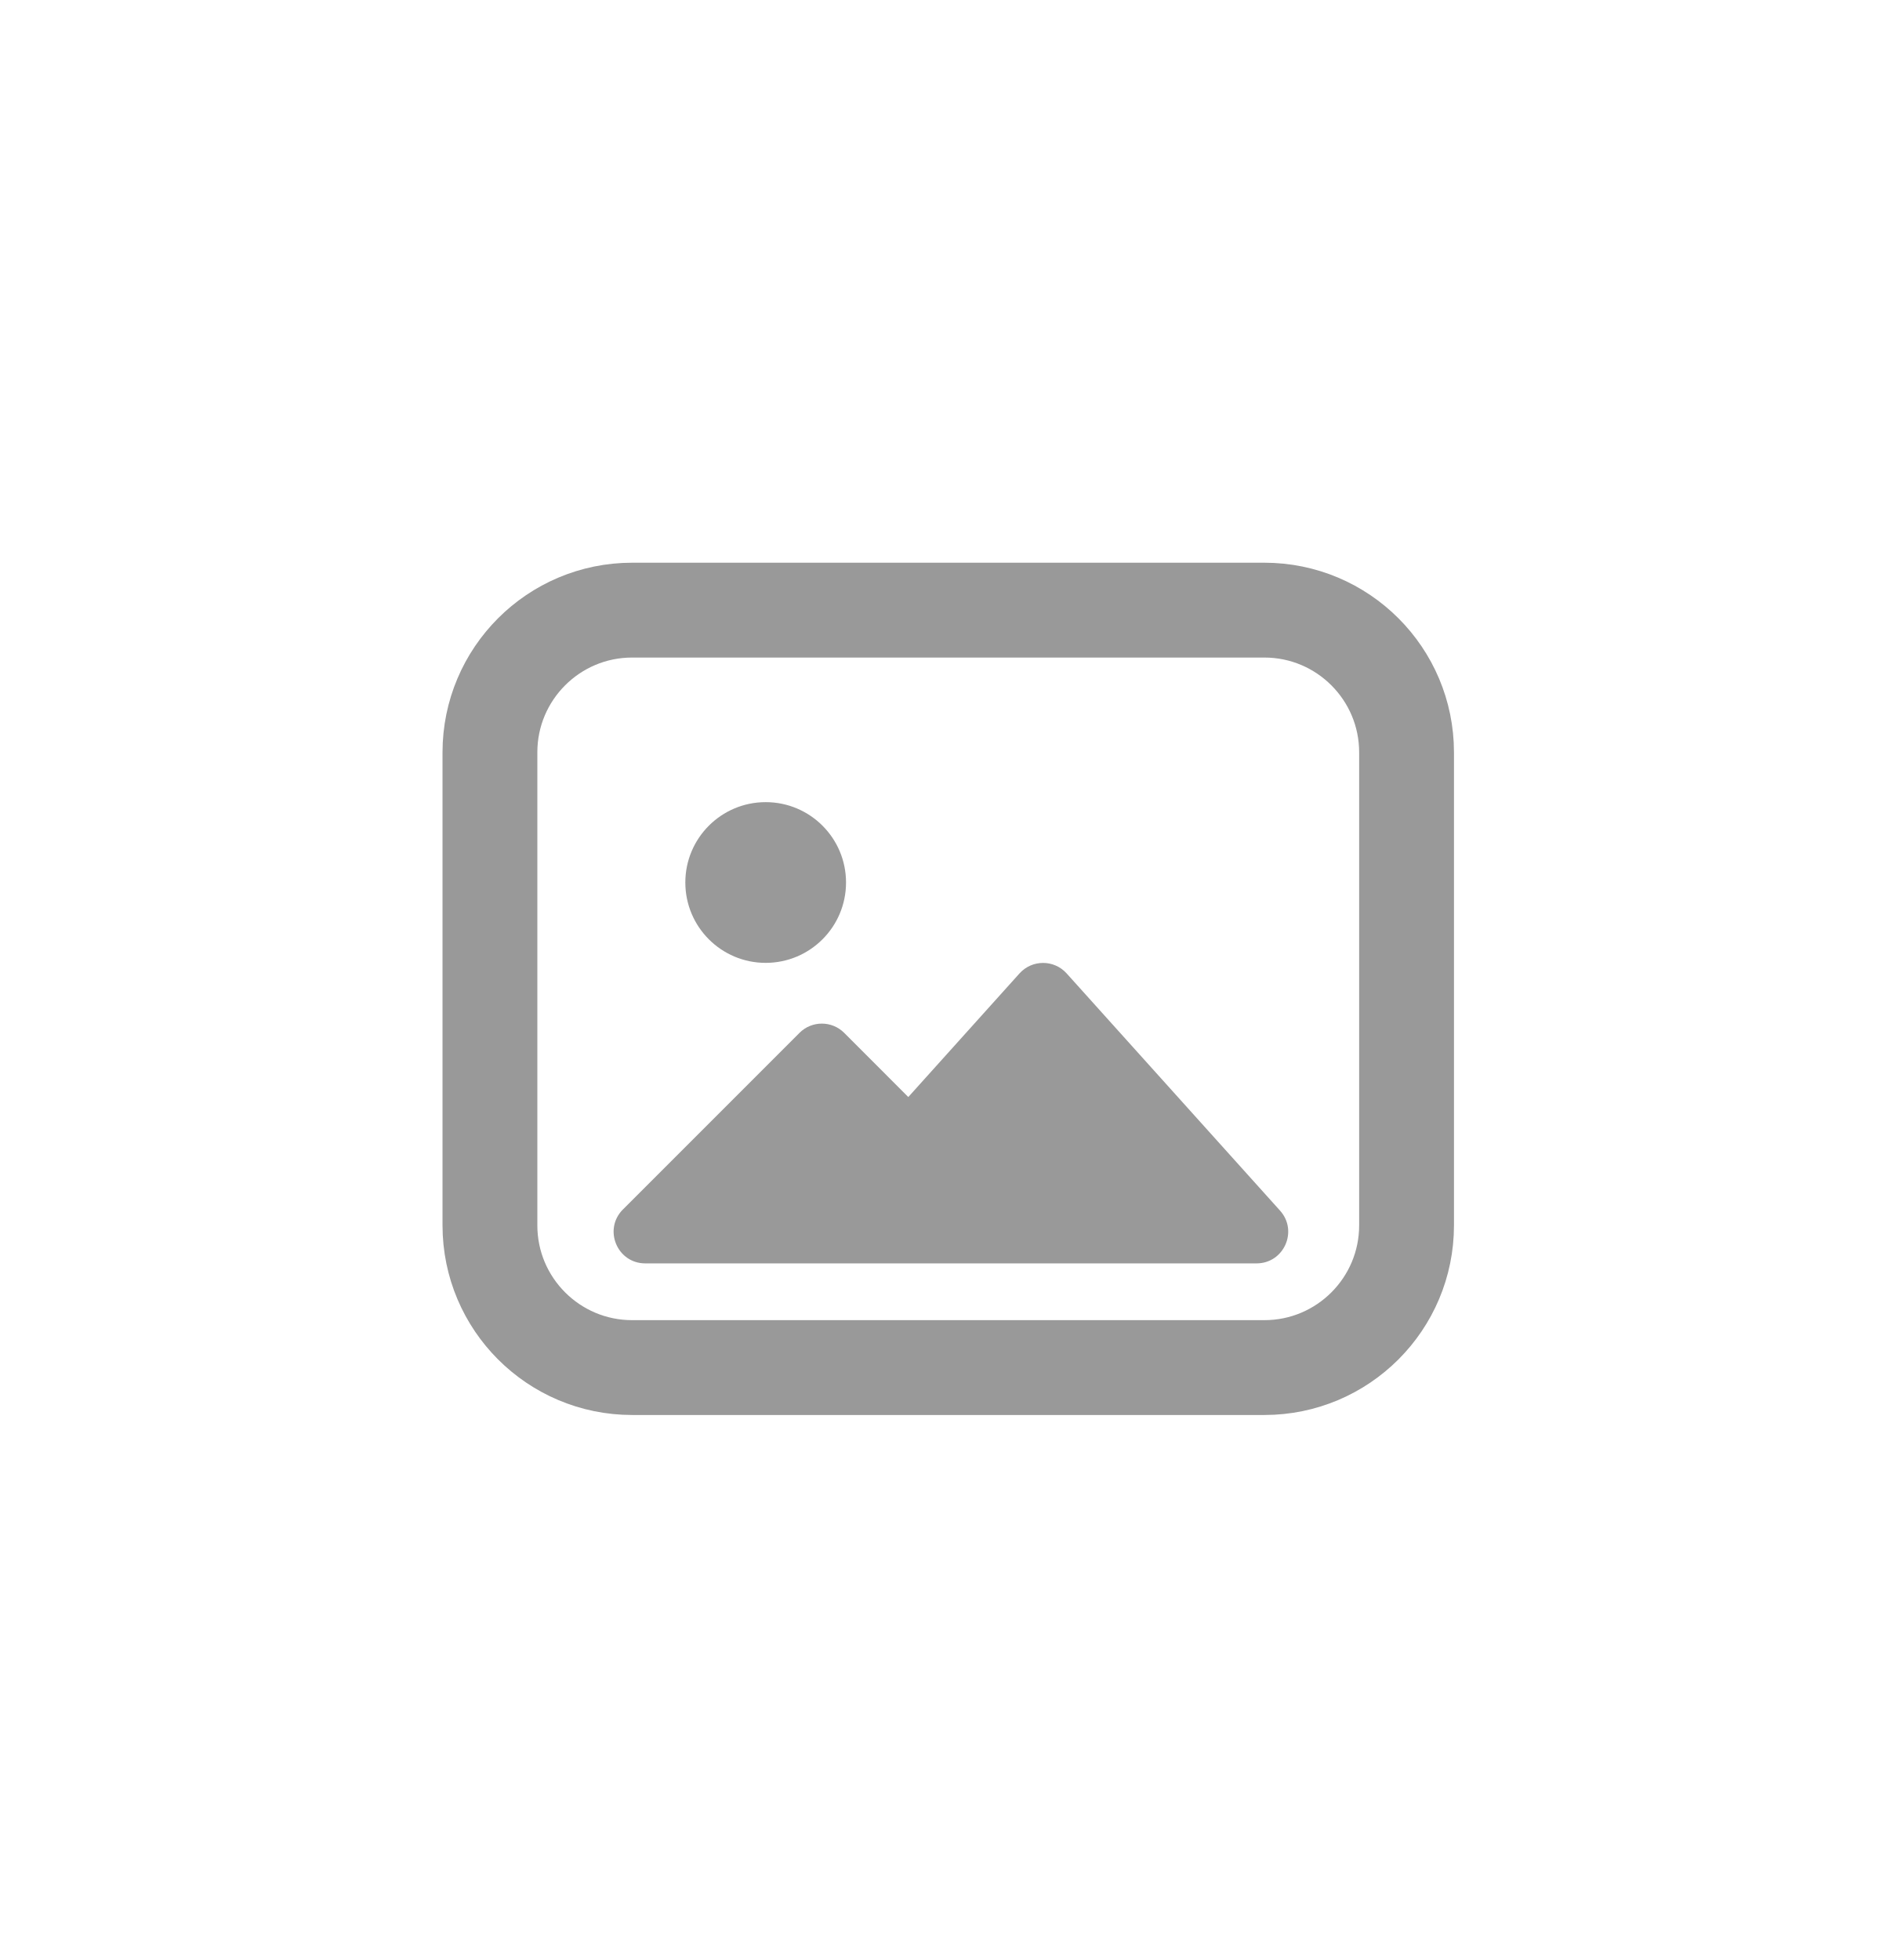
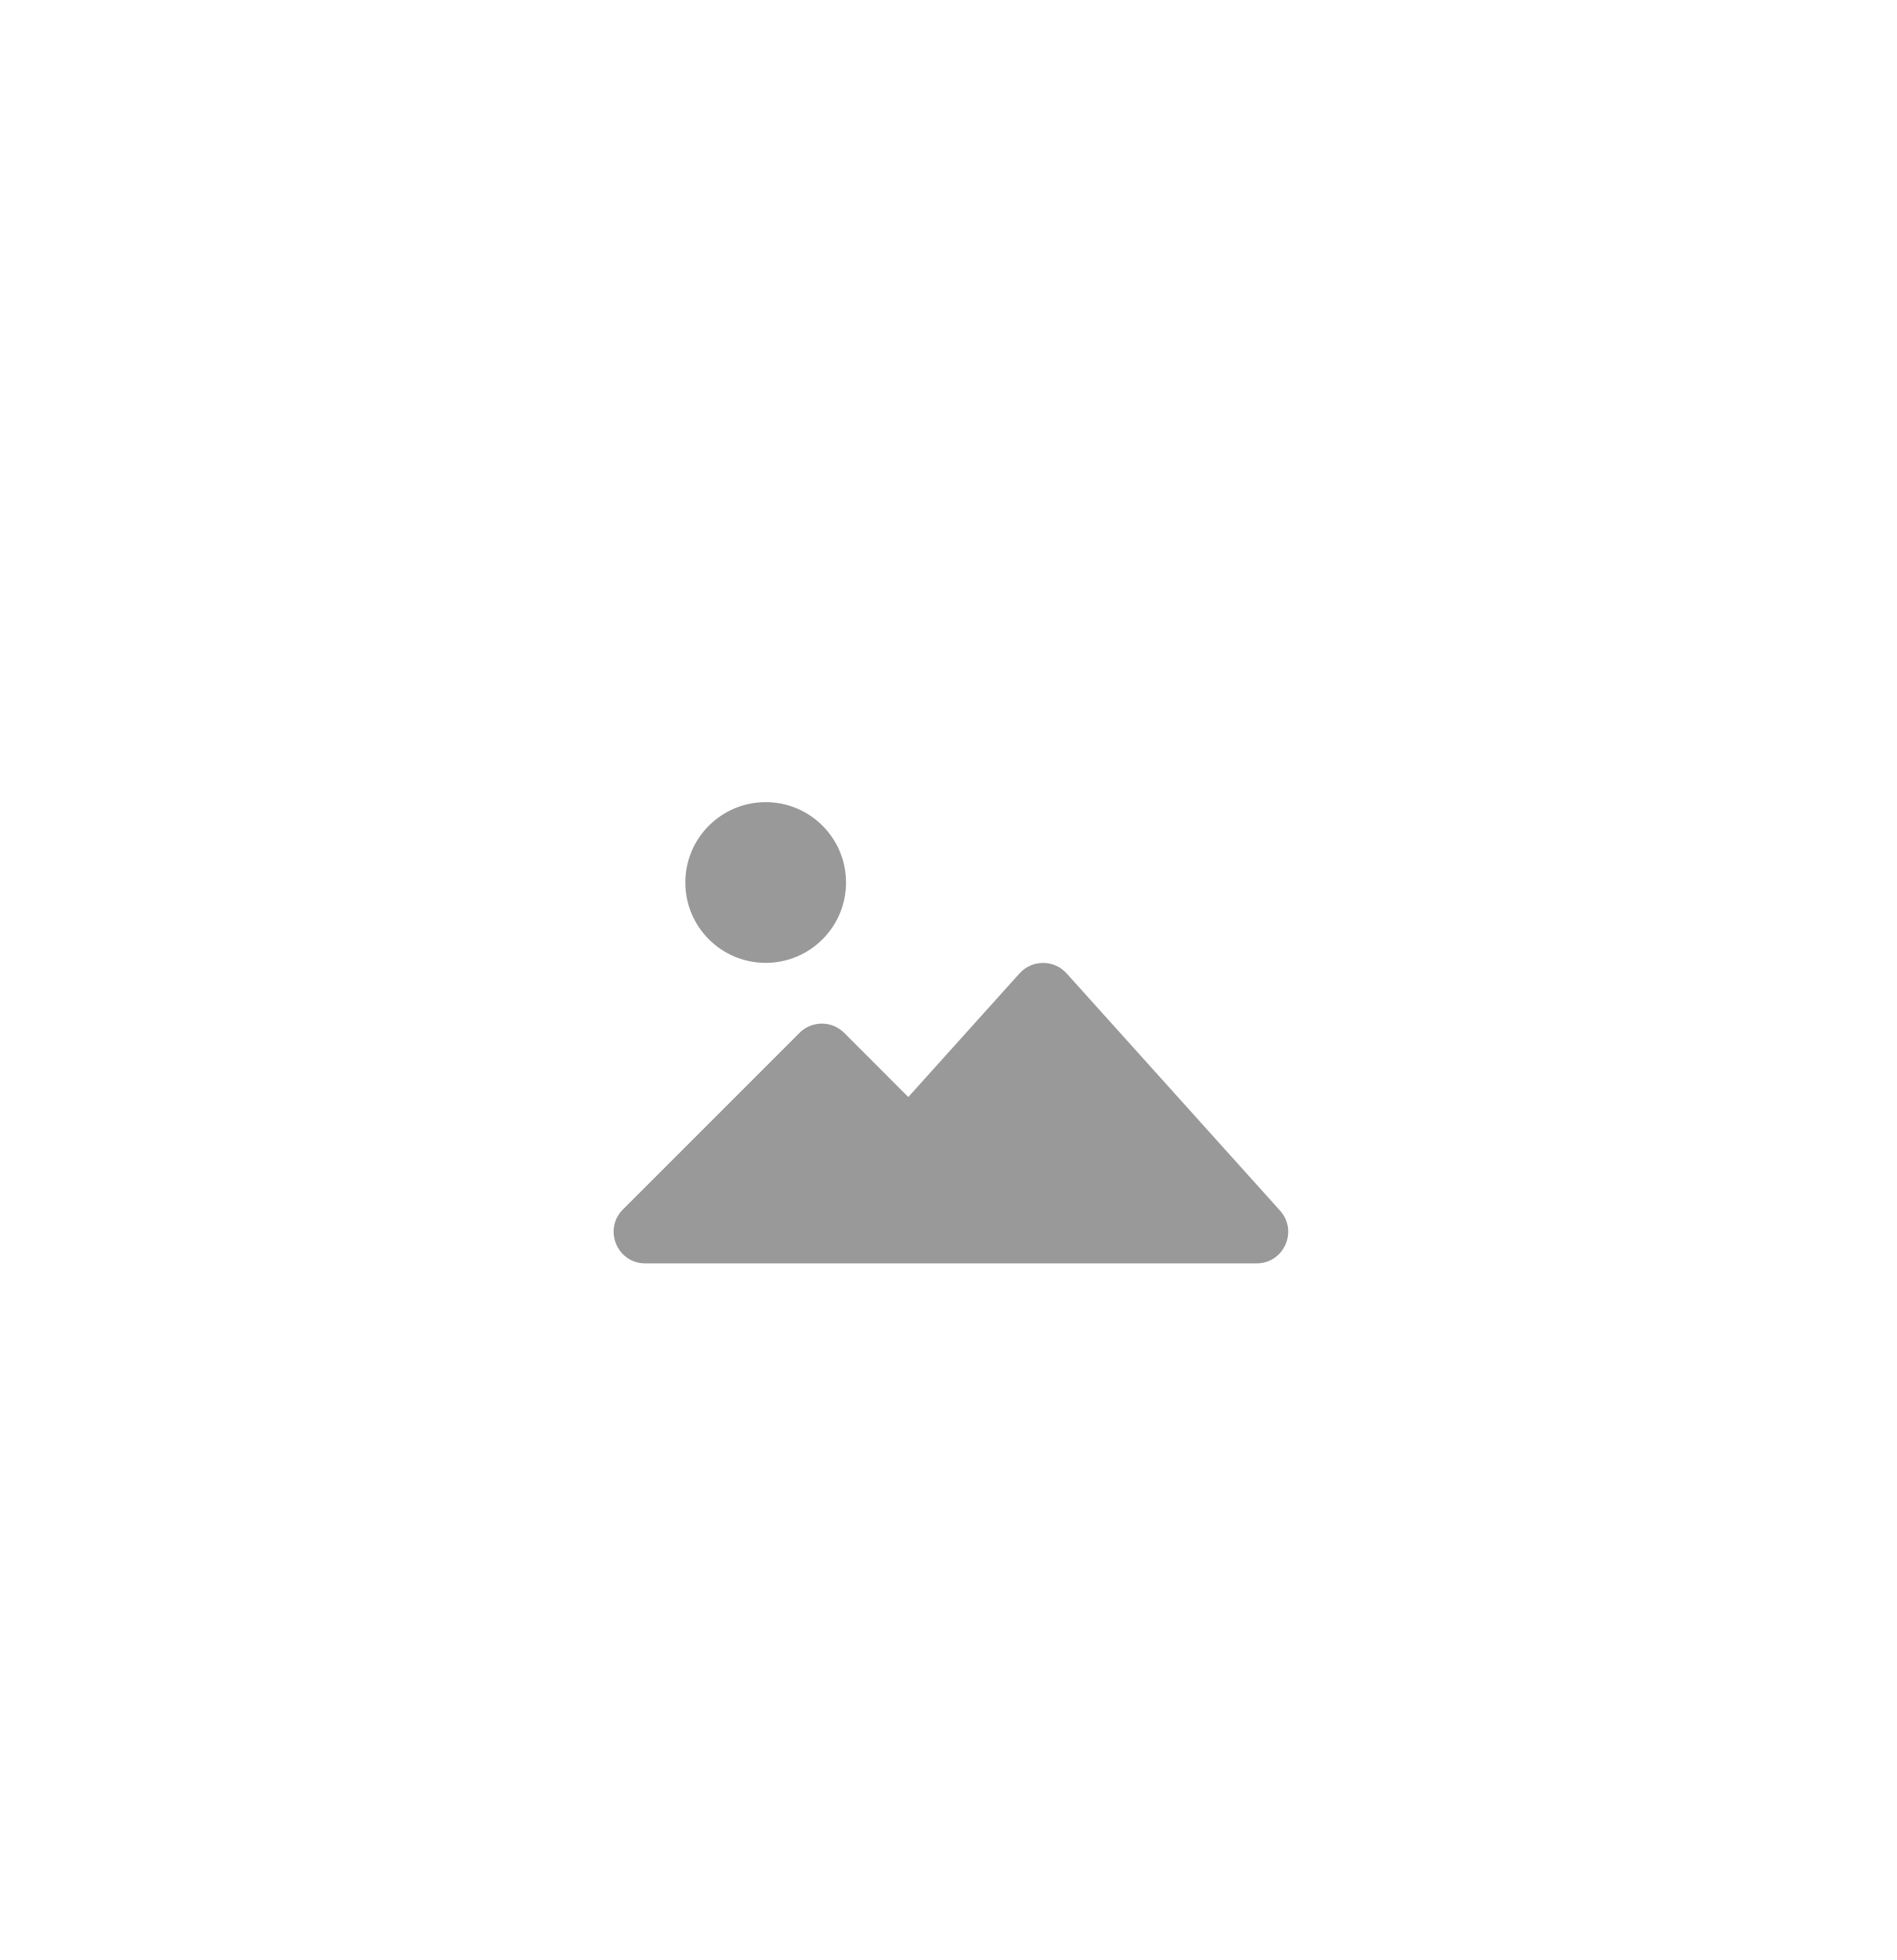
<svg xmlns="http://www.w3.org/2000/svg" width="30" height="31" viewBox="0 0 30 31" fill="none">
-   <rect x="7.75" y="9.65" width="14.5" height="11.98" rx="2.25" stroke="#999999" stroke-width="1.5" />
+   <rect x="7.75" y="9.65" width="14.5" height="11.98" rx="2.25" stroke-width="1.5" />
  <path fill-rule="evenodd" clip-rule="evenodd" d="M16.872 15.395C16.673 15.175 16.327 15.175 16.128 15.395L14.368 17.351L13.354 16.336C13.159 16.141 12.842 16.141 12.647 16.336L9.854 19.129C9.539 19.444 9.762 19.982 10.207 19.982H14.245H14.586H19.877C20.31 19.982 20.538 19.47 20.249 19.148L16.872 15.395Z" fill="#999999" />
  <circle cx="12.112" cy="13.958" r="1.271" fill="#999999" />
</svg>
